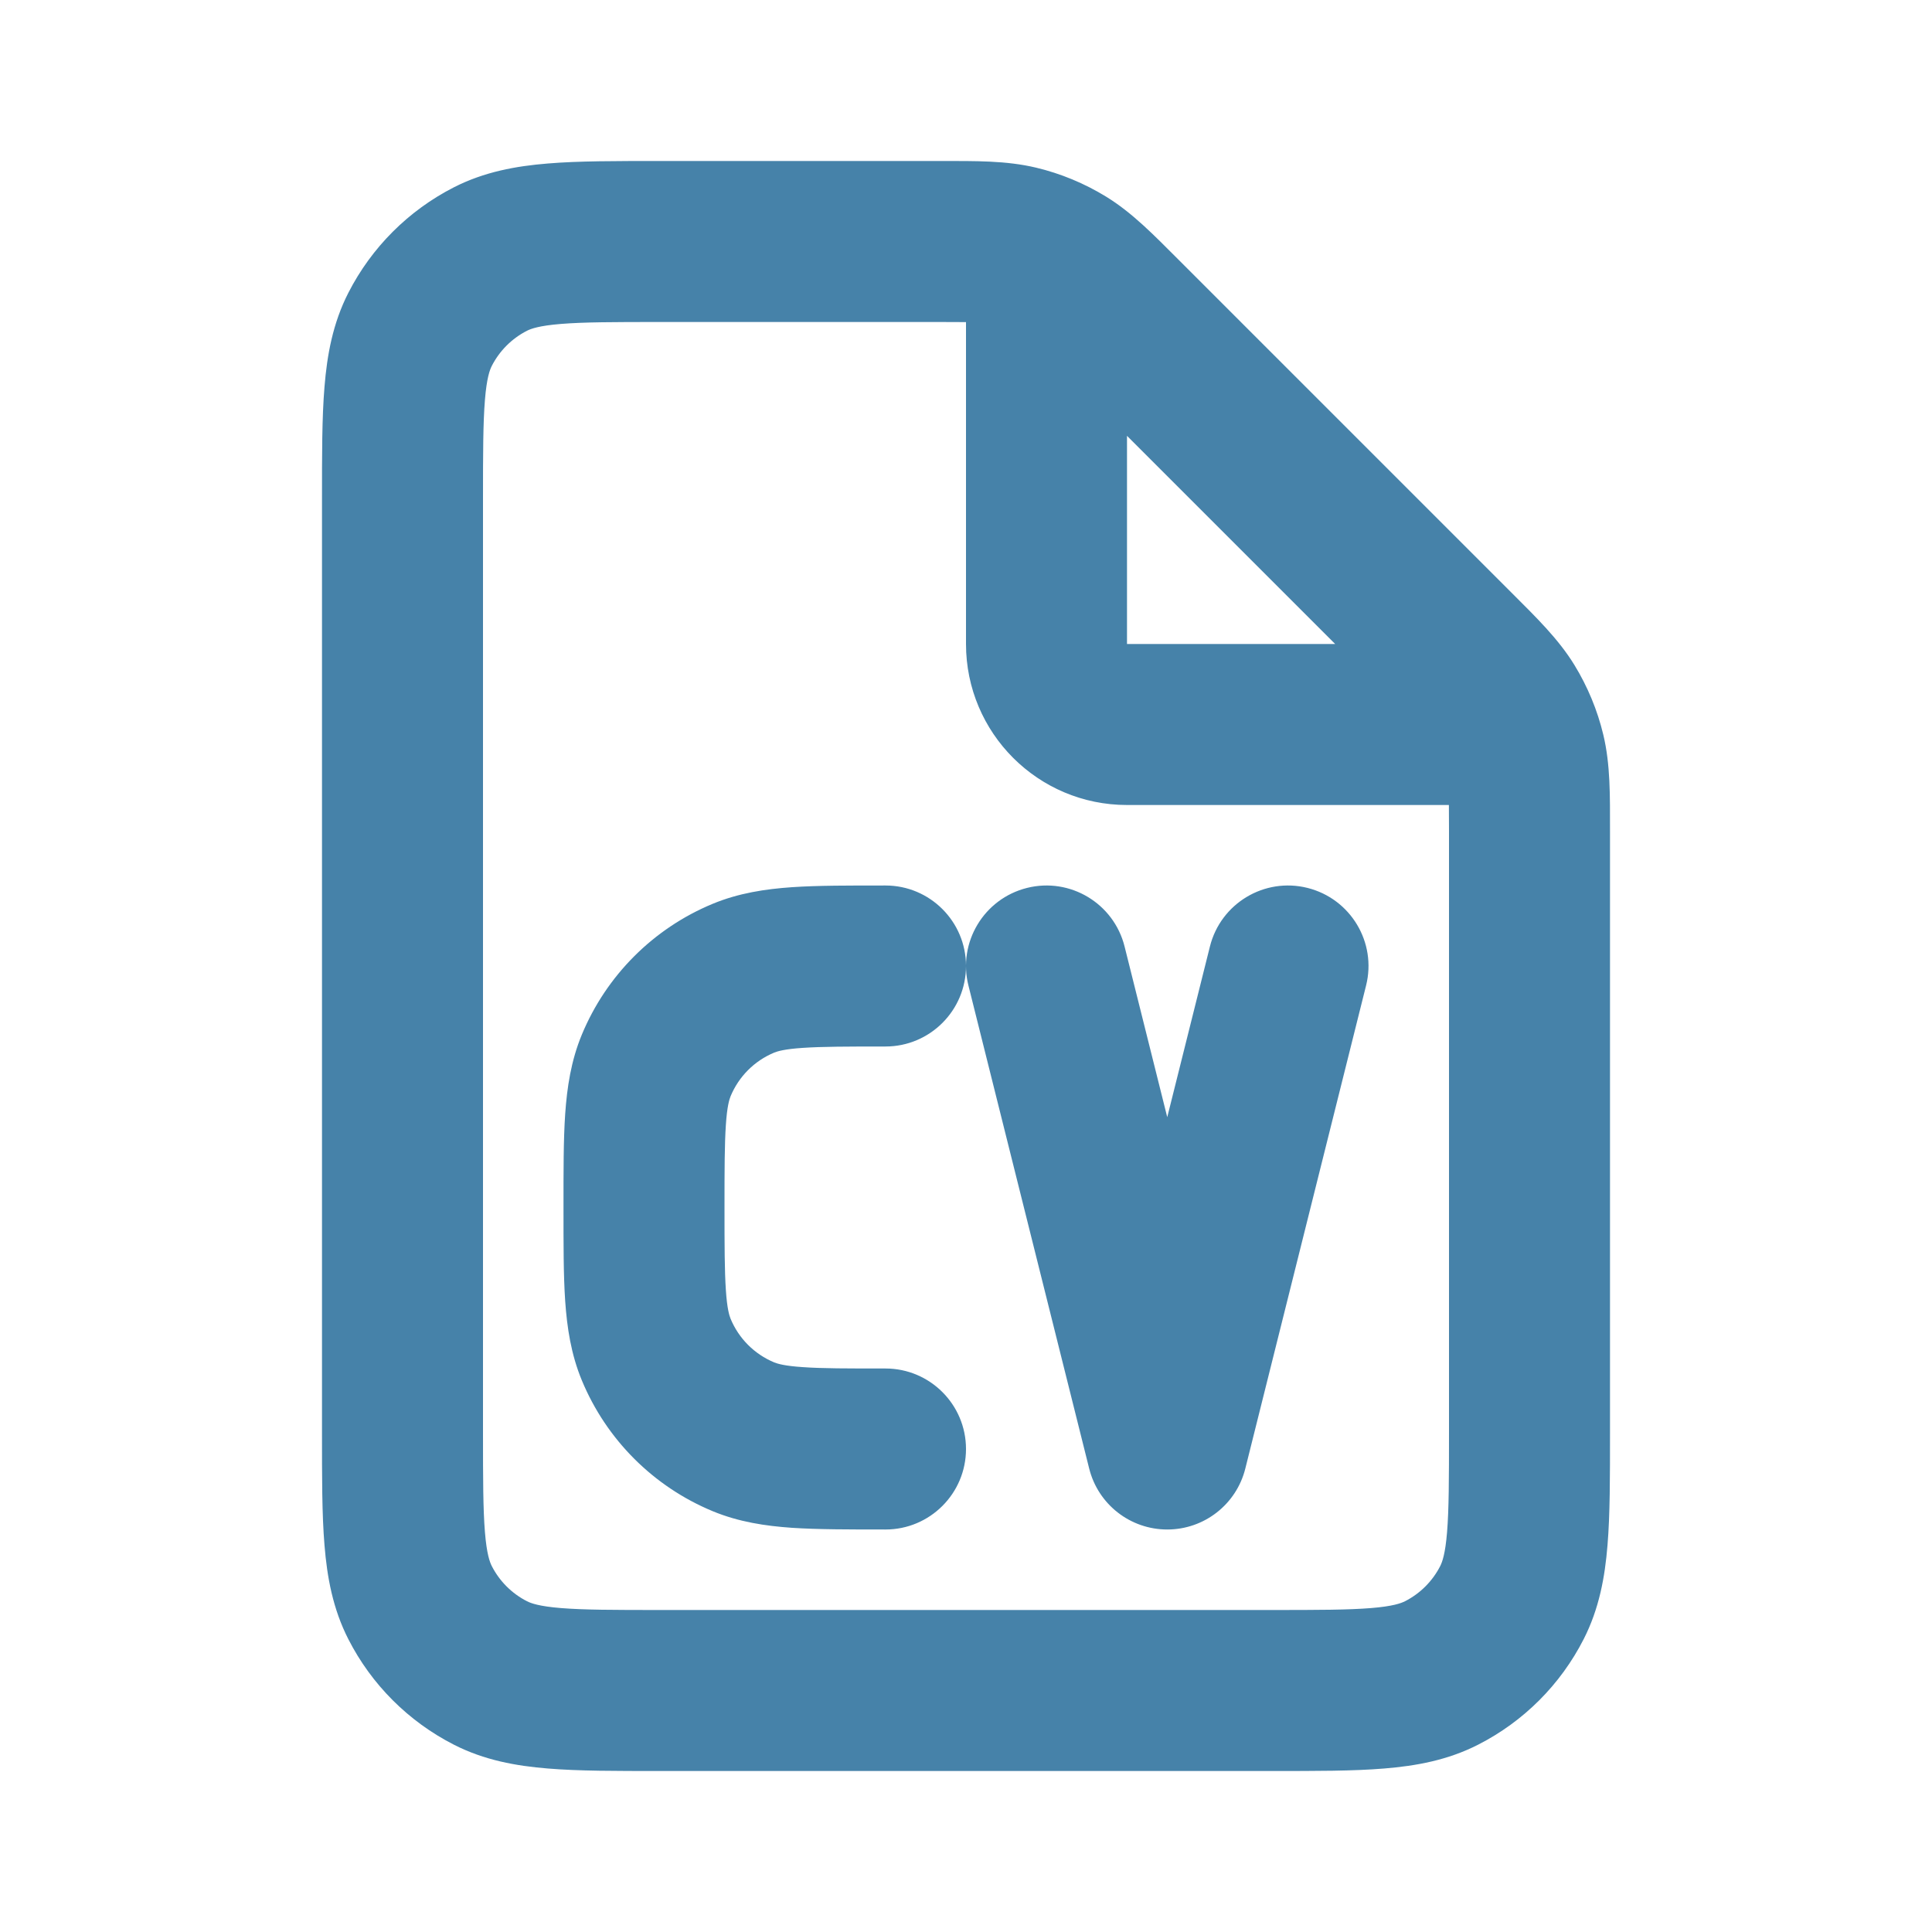
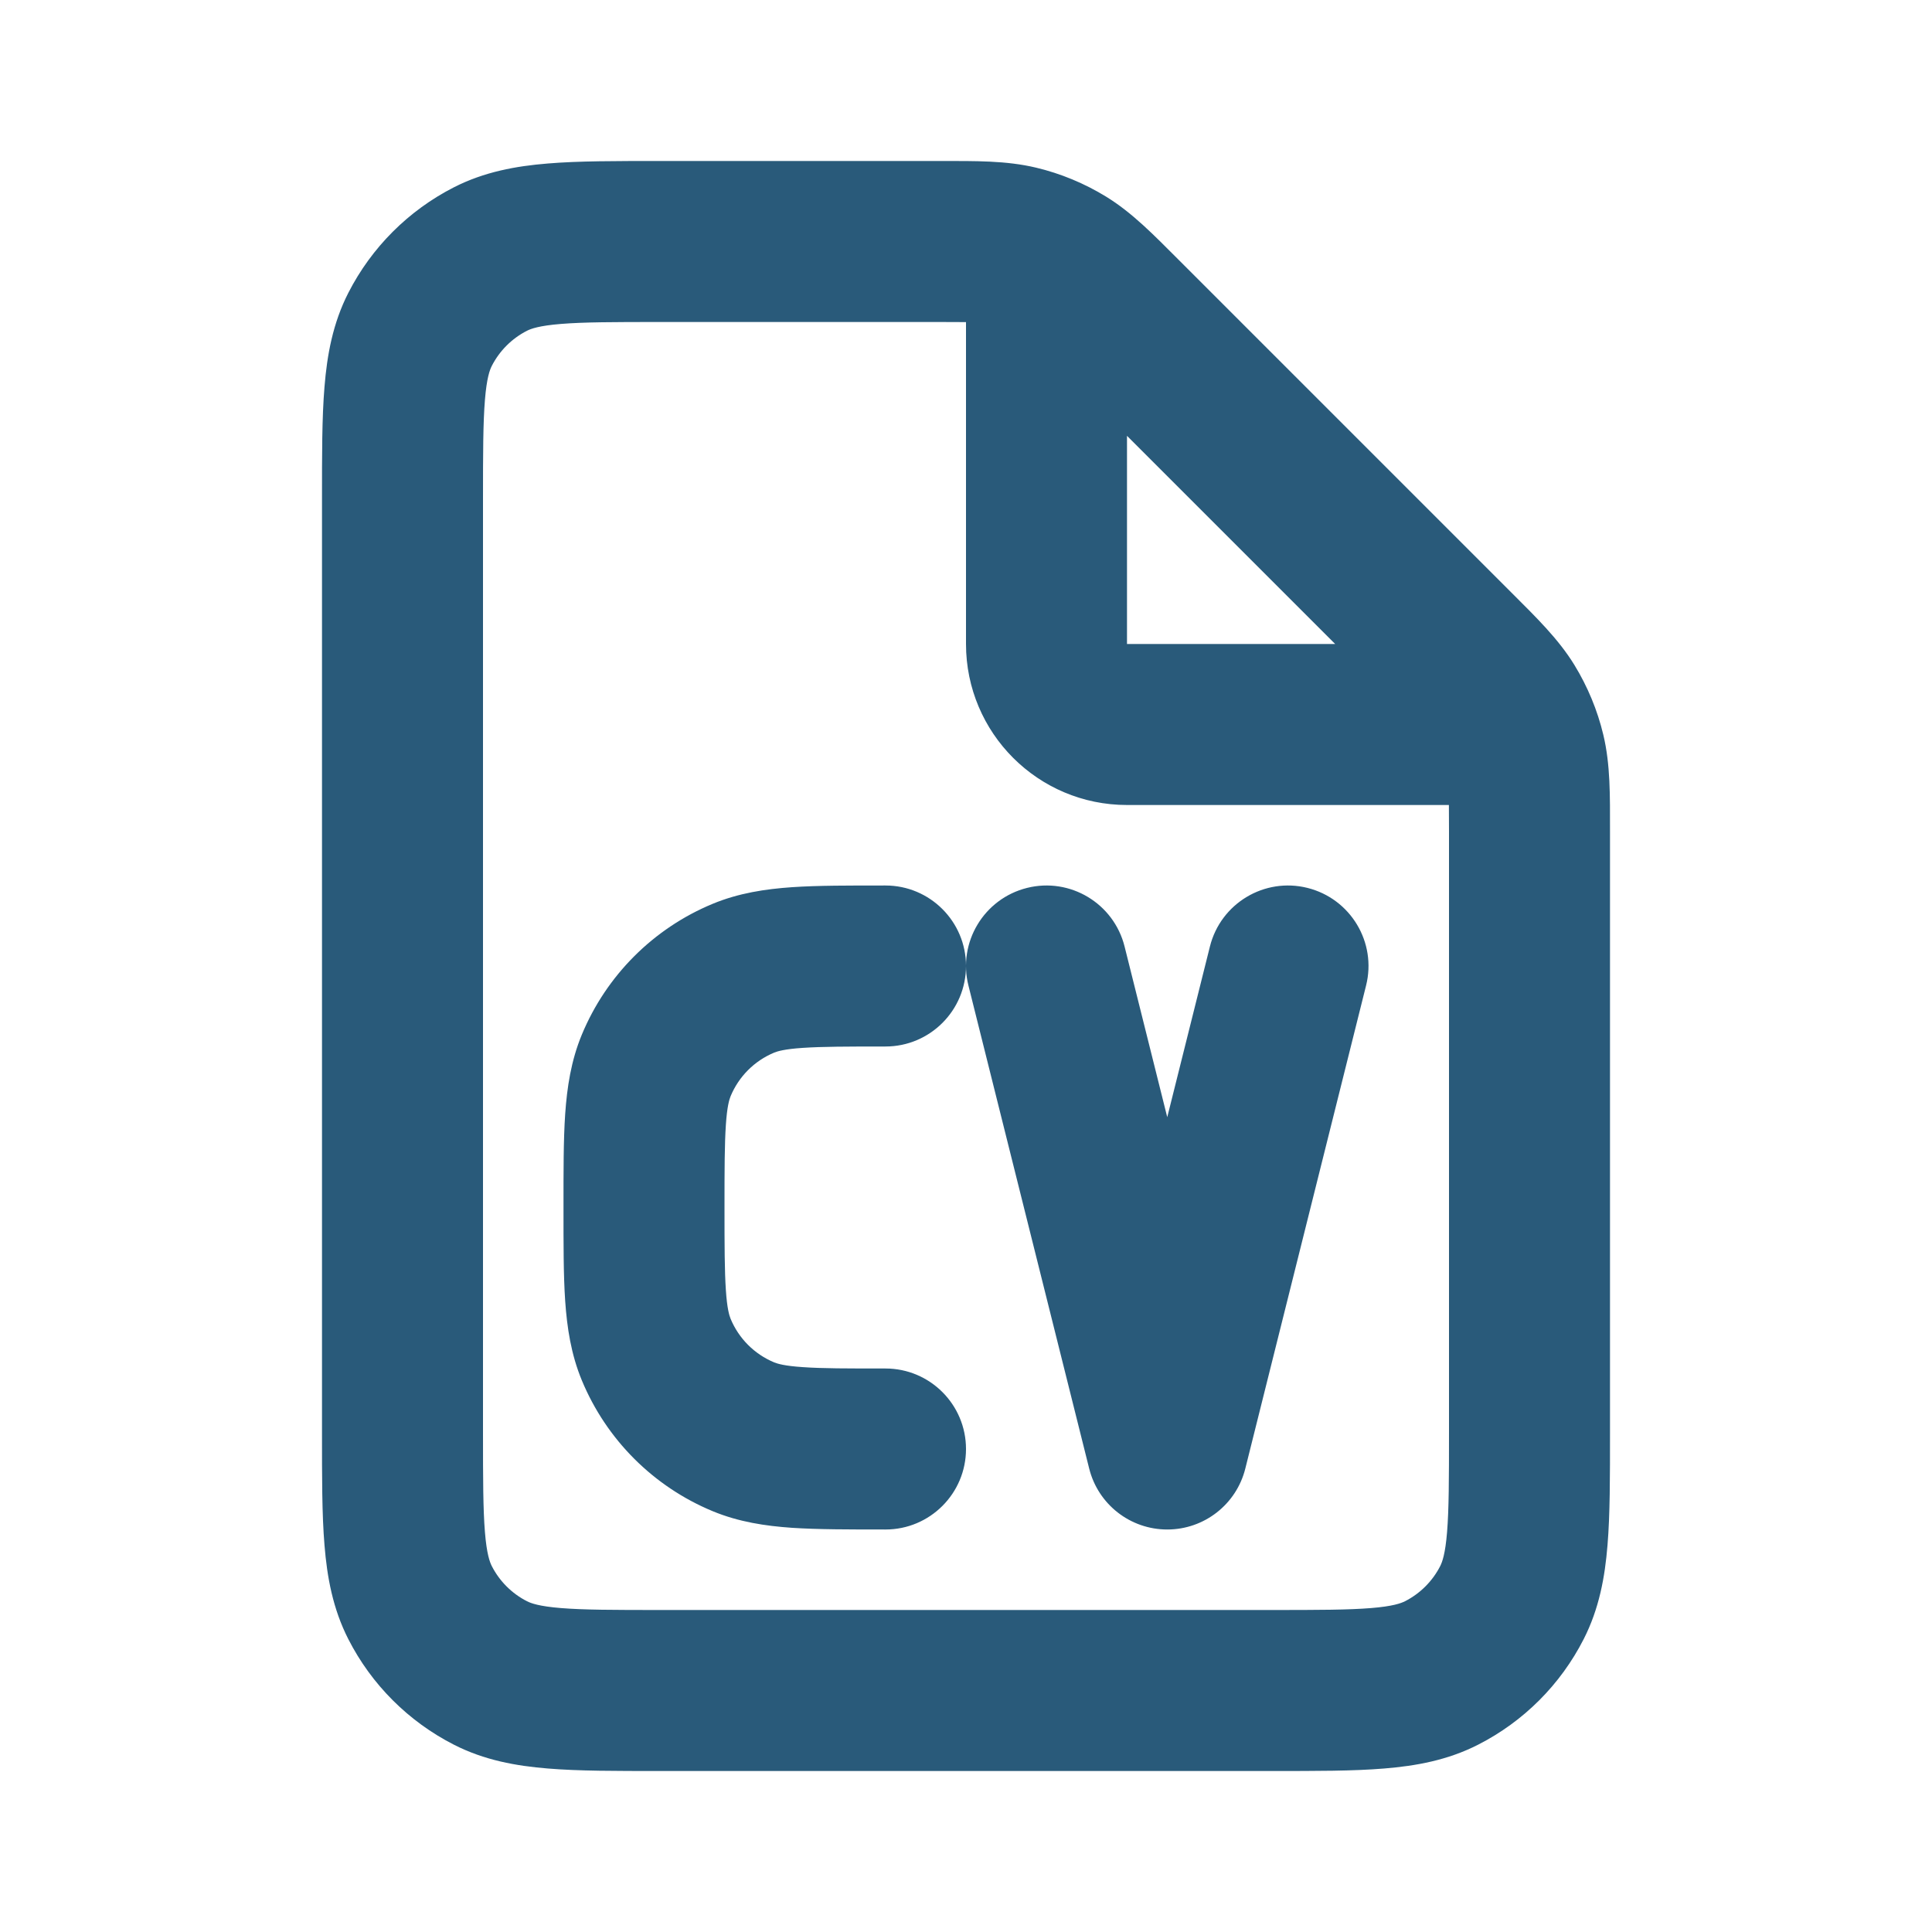
<svg xmlns="http://www.w3.org/2000/svg" width="800px" height="800px" viewBox="0 0 24 24" fill="none">
-   <path d="M12.639 3.055L12.872 2.083L12.639  3.055ZM13.937 3.937L13.23 4.644L13.937   3.937ZM13.217 3.295L13.739 2.442L13.217 3.295ZM6.092 20.782L6.546   19.891L6.092 20.782ZM5.218 19.908L6.109 19.454L5.218 19.908ZM17.908 20.782L17.454 19.891L17.908    20.782ZM18.782 19.908L17.891 19.454L18.782 19.908ZM18.063 8.063L18.77 7.356L18.063 8.063ZM18.705 8.783L19.558    8.261L18.705 8.783ZM18.945 9.362L19.917 9.128L18.945 9.362ZM5.218 4.092L6.109 4.546L5.218 4.092ZM6.092 3.218L6.546 4.109L6.092 3.218ZM13.97 11.758C13.836 11.222 13.293 10.896 12.758 11.03C12.222 11.164 11.896 11.707 12.03 12.242L13.97 11.758ZM14.5 18L13.53 18.242C13.641 18.688 14.041 19 14.5 19C14.959 19 15.359 18.688 15.47 18.242L14.5 18ZM16.97 12.242C17.104 11.707 16.778 11.164 16.242 11.03C15.707 10.896 15.164 11.222 15.03 11.758L16.97 12.242ZM11 19C11.552 19 12 18.552 12 18C12 17.448 11.552 17 11 17V19ZM9.235 17.848L8.852 18.772H8.852L9.235 17.848ZM8.152 16.765L7.228 17.148H7.228L8.152 16.765ZM11 13C11.552 13 12 12.552 12 12C12 11.448 11.552 11 11 11V13ZM9.235 12.152L8.852 11.228L9.235 12.152ZM8.152 13.235L7.228 12.852L8.152 13.235ZM14 3.18C14 2.628 13.552 2.18 13 2.18C12.448 2.18 12 2.628 12 3.18H14ZM18.82 10C19.372 10 19.82 9.552 19.82 9C19.82 8.448 19.372 8 18.82 8V10ZM15.8 20H8.2V22H15.8V20ZM6 17.8V6.2H4V17.8H6ZM8.2 4H11.675V2H8.2V4ZM18 10.325V17.8H20V10.325H18ZM11.675 4C12.211 4 12.317 4.006 12.405 4.028L12.872 2.083C12.5 1.994 12.116 2 11.675 2V4ZM14.644 3.23C14.332 2.918 14.065 2.642 13.739 2.442L12.694 4.147C12.771 4.195 12.851 4.265 13.23 4.644L14.644 3.23ZM12.405 4.028C12.507 4.052 12.605 4.093 12.694 4.147L13.739 2.442C13.471 2.278 13.178 2.156 12.872 2.083L12.405 4.028ZM8.2 20C7.623 20 7.251 19.999 6.968 19.976C6.696 19.954 6.595 19.916 6.546 19.891L5.638 21.673C6.016 21.866 6.41 21.937 6.805 21.969C7.189 22.001 7.656 22 8.2 22V20ZM4 17.8C4 18.344 3.999 18.811 4.031 19.195C4.063 19.59 4.134 19.984 4.327 20.362L6.109 19.454C6.084 19.404 6.046 19.304 6.024 19.032C6.001 18.749 6 18.377 6 17.8H4ZM6.546 19.891C6.358 19.795 6.205 19.642 6.109 19.454L4.327 20.362C4.615 20.927 5.074 21.385 5.638 21.673L6.546 19.891ZM15.8 22C16.344 22 16.811 22.001 17.195 21.969C17.59 21.937 17.984 21.866 18.362 21.673L17.454 19.891C17.404 19.916 17.304 19.954 17.032 19.976C16.749 19.999 16.377 20 15.8 20V22ZM18 17.8C18 18.377 17.999 18.749 17.976 19.032C17.954 19.304 17.916 19.404 17.891 19.454L19.673 20.362C19.866 19.984 19.937 19.59 19.969 19.195C20.001 18.811 20 18.344 20 17.8H18ZM18.362 21.673C18.927 21.385 19.385 20.927 19.673 20.362L17.891 19.454C17.795 19.642 17.642 19.795 17.454 19.891L18.362 21.673ZM17.356 8.77C17.735 9.149 17.805 9.228 17.853 9.306L19.558 8.261C19.358 7.935 19.082 7.668 18.77 7.356L17.356 8.77ZM20 10.325C20 9.884 20.006 9.5 19.917 9.128L17.972 9.595C17.994 9.683 18 9.789 18 10.325H20ZM17.853 9.306C17.907 9.395 17.948 9.493 17.972 9.595L19.917 9.128C19.844 8.822 19.722 8.529 19.558 8.261L17.853 9.306ZM6 6.2C6 5.623 6.001 5.251 6.024 4.968C6.046 4.696 6.084 4.595 6.109 4.546L4.327 3.638C4.134 4.016 4.063 4.41 4.031 4.805C3.999 5.189 4 5.656 4 6.2H6ZM8.2 2C7.656 2 7.189 1.999 6.805 2.031C6.41 2.063 6.016 2.134 5.638 2.327L6.546 4.109C6.595 4.084 6.696 4.046 6.968 4.024C7.251 4.001 7.623 4 8.2 4V2ZM6.109 4.546C6.205 4.358 6.358 4.205 6.546 4.109L5.638 2.327C5.074 2.615 4.615 3.074 4.327 3.638L6.109 4.546ZM12.03 12.242L13.53 18.242L15.47 17.758L13.97 11.758L12.03 12.242ZM15.47 18.242L16.97 12.242L15.03 11.758L13.53 17.758L15.47 18.242ZM11 17C10.52 17 10.211 17 9.974 16.983C9.746 16.968 9.659 16.941 9.617 16.924L8.852 18.772C9.178 18.907 9.508 18.956 9.838 18.979C10.159 19 10.548 19 11 19V17ZM7 15C7 15.452 6.999 15.841 7.021 16.162C7.044 16.492 7.093 16.822 7.228 17.148L9.076 16.383C9.059 16.341 9.032 16.254 9.017 16.026C9.001 15.789 9 15.48 9 15H7ZM9.617 16.924C9.372 16.822 9.178 16.628 9.076 16.383L7.228 17.148C7.533 17.883 8.117 18.467 8.852 18.772L9.617 16.924ZM11 11C10.548 11 10.159 10.999 9.838 11.021C9.508 11.044 9.178 11.093 8.852 11.228L9.617 13.076C9.659 13.059 9.746 13.032 9.974 13.017C10.211 13.001 10.52 13 11 13V11ZM9 15C9 14.52 9.001 14.211 9.017 13.974C9.032 13.746 9.059 13.659 9.076 13.617L7.228 12.852C7.093 13.178 7.044 13.508 7.021 13.838C6.999 14.159 7 14.548 7 15H9ZM8.852 11.228C8.117 11.533 7.533 12.117 7.228 12.852L9.076 13.617C9.178 13.372 9.372 13.178 9.617 13.076L8.852 11.228ZM12 3.18V8H14V3.18H12ZM14 10H18.82V8H14V10ZM12 8C12 9.105 12.895 10 14 10V8V8H12ZM13.23 4.644L17.356 8.77L18.77 7.356L14.644 3.23L13.23 4.644Z" fill="#4682A9" />
+   <path d="M12.639 3.055L12.872 2.083L12.639  3.055ZM13.937 3.937L13.23 4.644L13.937   3.937ZM13.217 3.295L13.739 2.442L13.217 3.295ZM6.092 20.782L6.546   19.891L6.092 20.782ZM5.218 19.908L6.109 19.454L5.218 19.908ZM17.908 20.782L17.454 19.891L17.908    20.782ZM18.782 19.908L17.891 19.454L18.782 19.908ZM18.063 8.063L18.77 7.356L18.063 8.063ZM18.705 8.783L19.558    8.261L18.705 8.783ZM18.945 9.362L19.917 9.128L18.945 9.362ZM5.218 4.092L6.109 4.546L5.218 4.092ZM6.092 3.218L6.546 4.109L6.092 3.218ZM13.97 11.758C13.836 11.222 13.293 10.896 12.758 11.03C12.222 11.164 11.896 11.707 12.03 12.242L13.97 11.758ZM14.5 18L13.53 18.242C13.641 18.688 14.041 19 14.5 19C14.959 19 15.359 18.688 15.47 18.242L14.5 18ZM16.97 12.242C17.104 11.707 16.778 11.164 16.242 11.03C15.707 10.896 15.164 11.222 15.03 11.758L16.97 12.242ZM11 19C11.552 19 12 18.552 12 18C12 17.448 11.552 17 11 17V19ZM9.235 17.848L8.852 18.772H8.852L9.235 17.848ZM8.152 16.765L7.228 17.148H7.228L8.152 16.765ZM11 13C11.552 13 12 12.552 12 12C12 11.448 11.552 11 11 11V13ZM9.235 12.152L8.852 11.228L9.235 12.152ZM8.152 13.235L7.228 12.852L8.152 13.235ZM14 3.18C14 2.628 13.552 2.18 13 2.18C12.448 2.18 12 2.628 12 3.18H14ZM18.82 10C19.372 10 19.82 9.552 19.82 9C19.82 8.448 19.372 8 18.82 8V10ZM15.8 20H8.2V22H15.8V20ZM6 17.8V6.2H4V17.8H6ZM8.2 4H11.675V2H8.2V4ZM18 10.325V17.8H20V10.325H18ZM11.675 4C12.211 4 12.317 4.006 12.405 4.028L12.872 2.083C12.5 1.994 12.116 2 11.675 2V4ZM14.644 3.23C14.332 2.918 14.065 2.642 13.739 2.442L12.694 4.147C12.771 4.195 12.851 4.265 13.23 4.644L14.644 3.23ZM12.405 4.028C12.507 4.052 12.605 4.093 12.694 4.147L13.739 2.442C13.471 2.278 13.178 2.156 12.872 2.083L12.405 4.028ZM8.2 20C7.623 20 7.251 19.999 6.968 19.976C6.696 19.954 6.595 19.916 6.546 19.891L5.638 21.673C6.016 21.866 6.41 21.937 6.805 21.969C7.189 22.001 7.656 22 8.2 22V20ZM4 17.8C4 18.344 3.999 18.811 4.031 19.195C4.063 19.59 4.134 19.984 4.327 20.362L6.109 19.454C6.084 19.404 6.046 19.304 6.024 19.032C6.001 18.749 6 18.377 6 17.8H4ZM6.546 19.891C6.358 19.795 6.205 19.642 6.109 19.454L4.327 20.362C4.615 20.927 5.074 21.385 5.638 21.673L6.546 19.891ZM15.8 22C16.344 22 16.811 22.001 17.195 21.969C17.59 21.937 17.984 21.866 18.362 21.673L17.454 19.891C17.404 19.916 17.304 19.954 17.032 19.976C16.749 19.999 16.377 20 15.8 20V22ZM18 17.8C18 18.377 17.999 18.749 17.976 19.032C17.954 19.304 17.916 19.404 17.891 19.454L19.673 20.362C19.866 19.984 19.937 19.59 19.969 19.195C20.001 18.811 20 18.344 20 17.8H18ZM18.362 21.673C18.927 21.385 19.385 20.927 19.673 20.362L17.891 19.454C17.795 19.642 17.642 19.795 17.454 19.891L18.362 21.673ZM17.356 8.77C17.735 9.149 17.805 9.228 17.853 9.306L19.558 8.261C19.358 7.935 19.082 7.668 18.77 7.356L17.356 8.77ZM20 10.325C20 9.884 20.006 9.5 19.917 9.128L17.972 9.595C17.994 9.683 18 9.789 18 10.325H20ZM17.853 9.306C17.907 9.395 17.948 9.493 17.972 9.595L19.917 9.128C19.844 8.822 19.722 8.529 19.558 8.261L17.853 9.306ZM6 6.2C6 5.623 6.001 5.251 6.024 4.968C6.046 4.696 6.084 4.595 6.109 4.546L4.327 3.638C4.134 4.016 4.063 4.41 4.031 4.805C3.999 5.189 4 5.656 4 6.2H6ZM8.2 2C7.656 2 7.189 1.999 6.805 2.031C6.41 2.063 6.016 2.134 5.638 2.327L6.546 4.109C6.595 4.084 6.696 4.046 6.968 4.024C7.251 4.001 7.623 4 8.2 4V2ZM6.109 4.546C6.205 4.358 6.358 4.205 6.546 4.109L5.638 2.327C5.074 2.615 4.615 3.074 4.327 3.638L6.109 4.546ZM12.03 12.242L13.53 18.242L15.47 17.758L13.97 11.758L12.03 12.242ZM15.47 18.242L16.97 12.242L15.03 11.758L13.53 17.758L15.47 18.242ZM11 17C10.52 17 10.211 17 9.974 16.983C9.746 16.968 9.659 16.941 9.617 16.924L8.852 18.772C9.178 18.907 9.508 18.956 9.838 18.979C10.159 19 10.548 19 11 19V17ZM7 15C7 15.452 6.999 15.841 7.021 16.162C7.044 16.492 7.093 16.822 7.228 17.148L9.076 16.383C9.059 16.341 9.032 16.254 9.017 16.026C9.001 15.789 9 15.48 9 15H7ZM9.617 16.924C9.372 16.822 9.178 16.628 9.076 16.383L7.228 17.148C7.533 17.883 8.117 18.467 8.852 18.772L9.617 16.924ZM11 11C10.548 11 10.159 10.999 9.838 11.021C9.508 11.044 9.178 11.093 8.852 11.228L9.617 13.076C9.659 13.059 9.746 13.032 9.974 13.017C10.211 13.001 10.52 13 11 13V11ZM9 15C9 14.52 9.001 14.211 9.017 13.974C9.032 13.746 9.059 13.659 9.076 13.617L7.228 12.852C7.093 13.178 7.044 13.508 7.021 13.838C6.999 14.159 7 14.548 7 15H9ZM8.852 11.228C8.117 11.533 7.533 12.117 7.228 12.852L9.076 13.617C9.178 13.372 9.372 13.178 9.617 13.076L8.852 11.228ZM12 3.18V8H14V3.18H12ZM14 10H18.82V8H14V10ZM12 8C12 9.105 12.895 10 14 10V8V8H12ZM13.23 4.644L17.356 8.77L18.77 7.356L14.644 3.23L13.23 4.644Z" fill="#295a7a" />
</svg>
